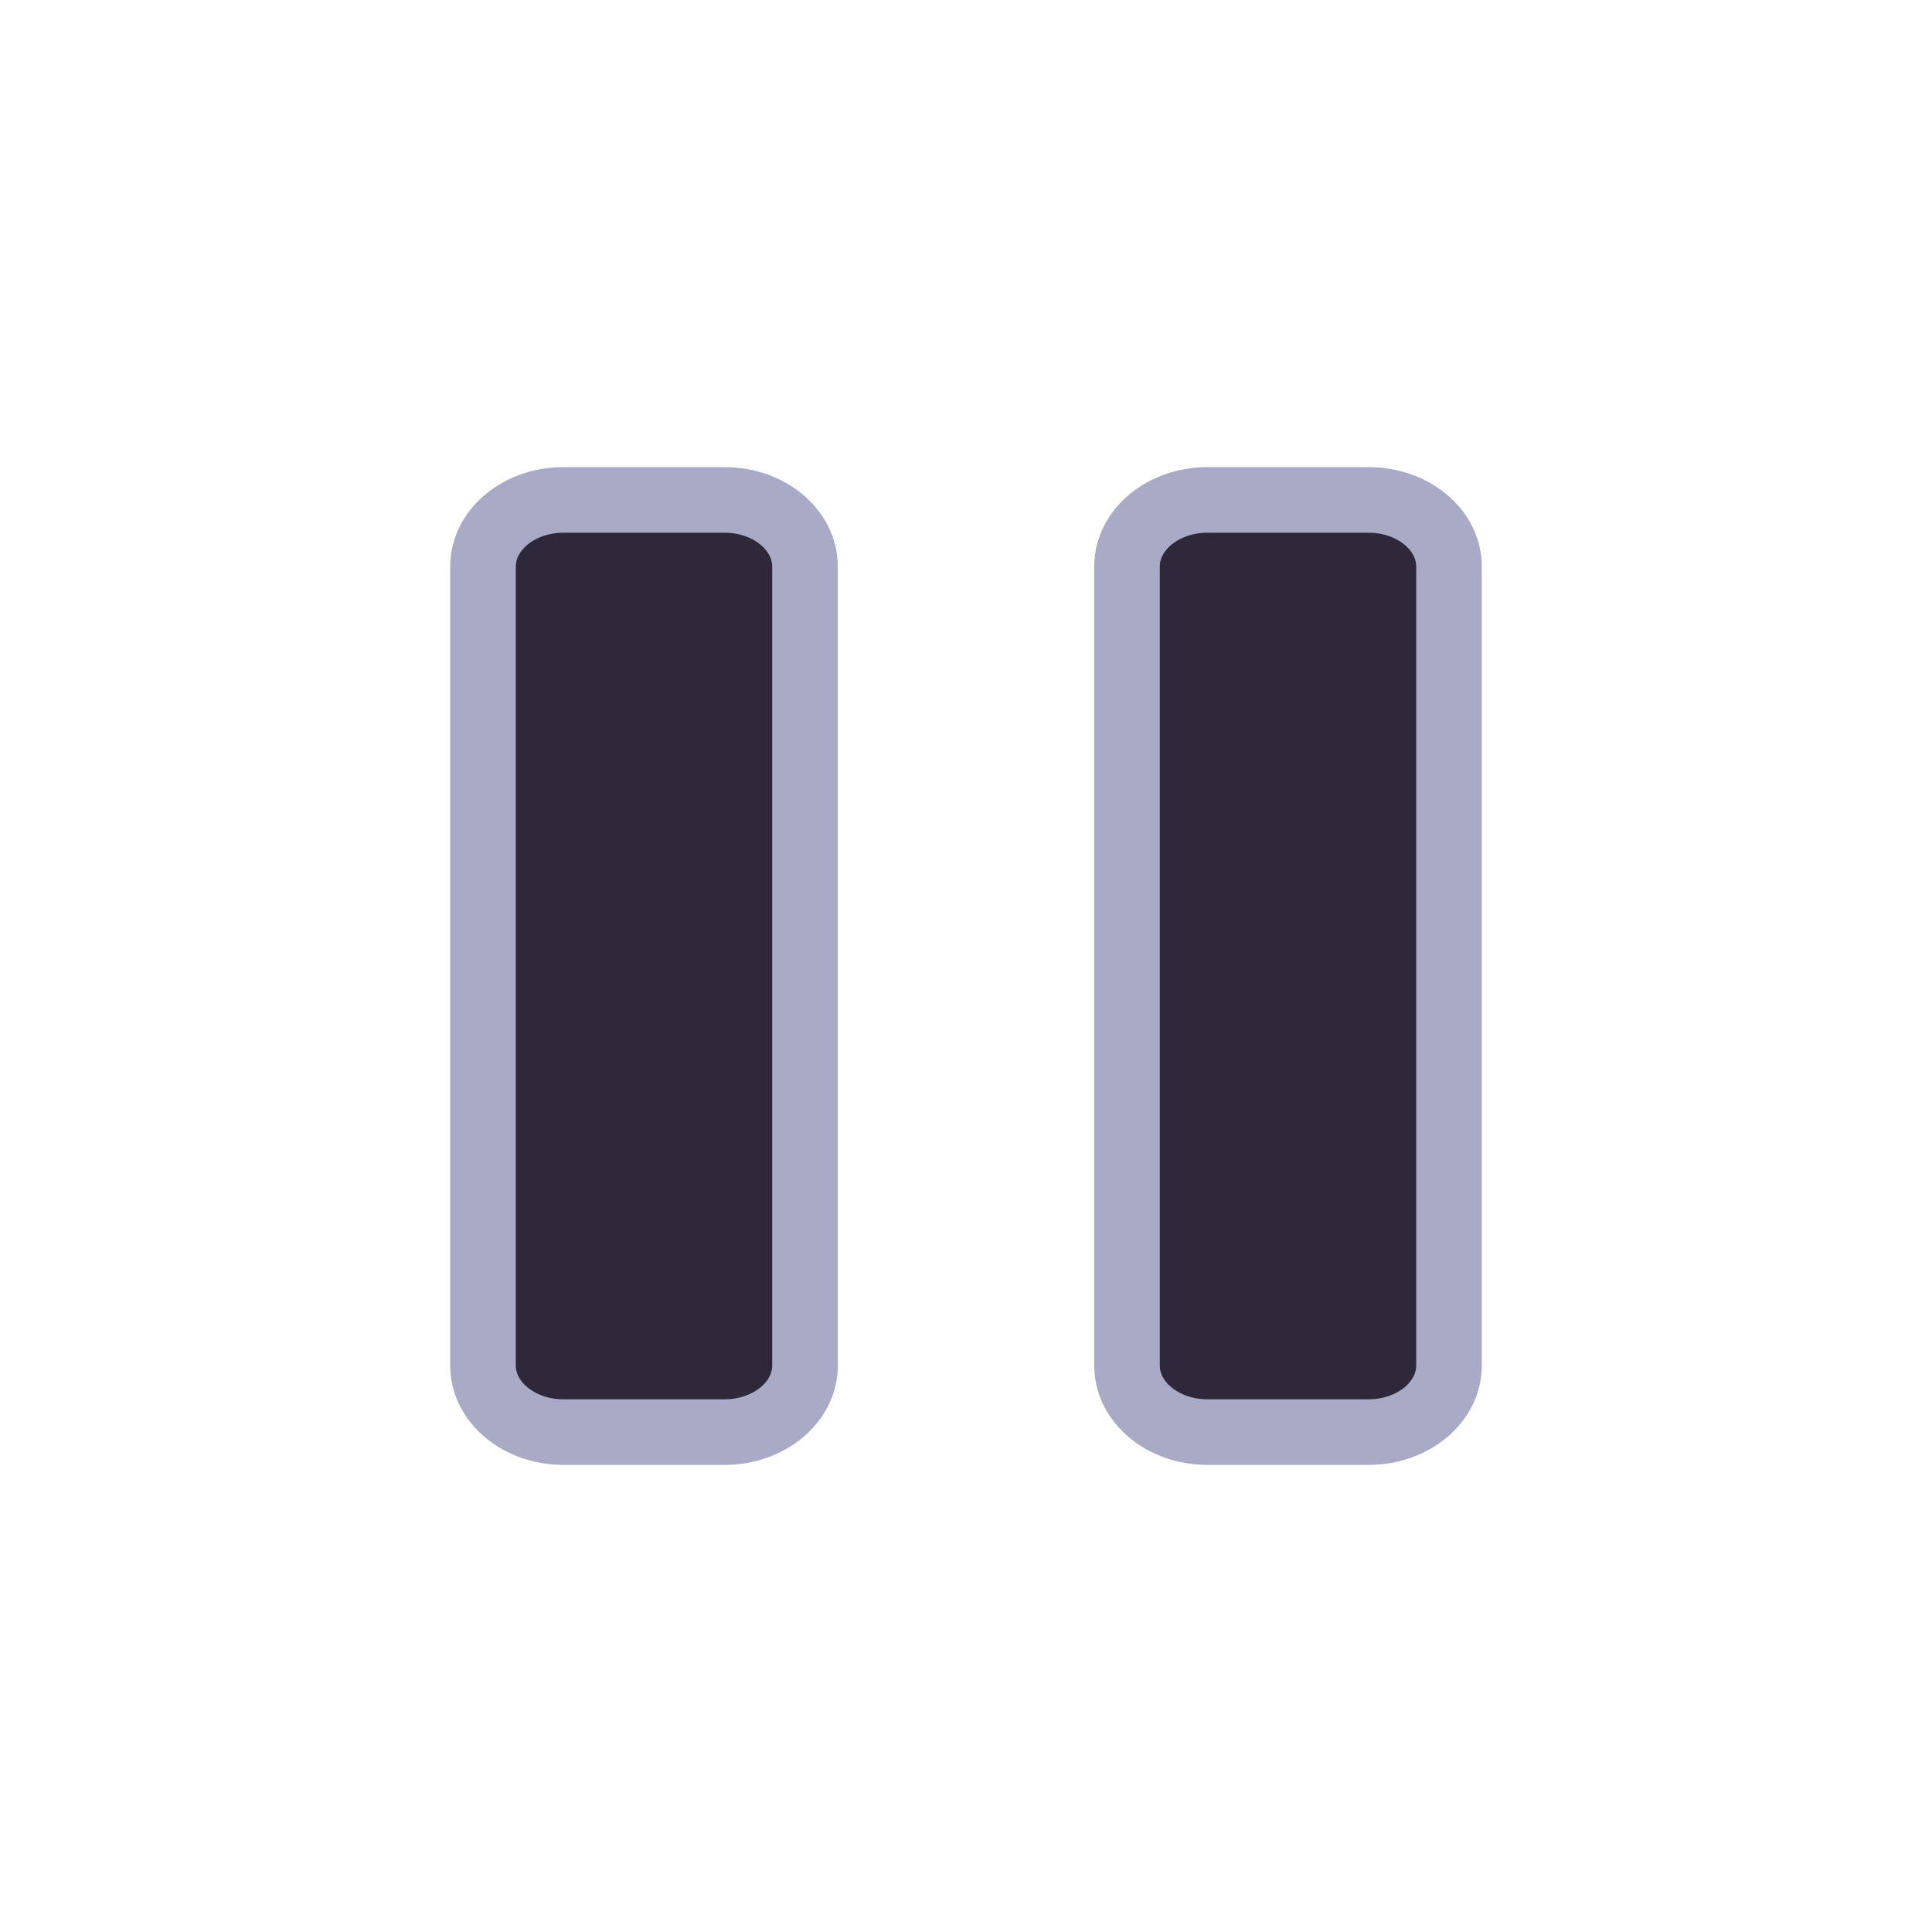
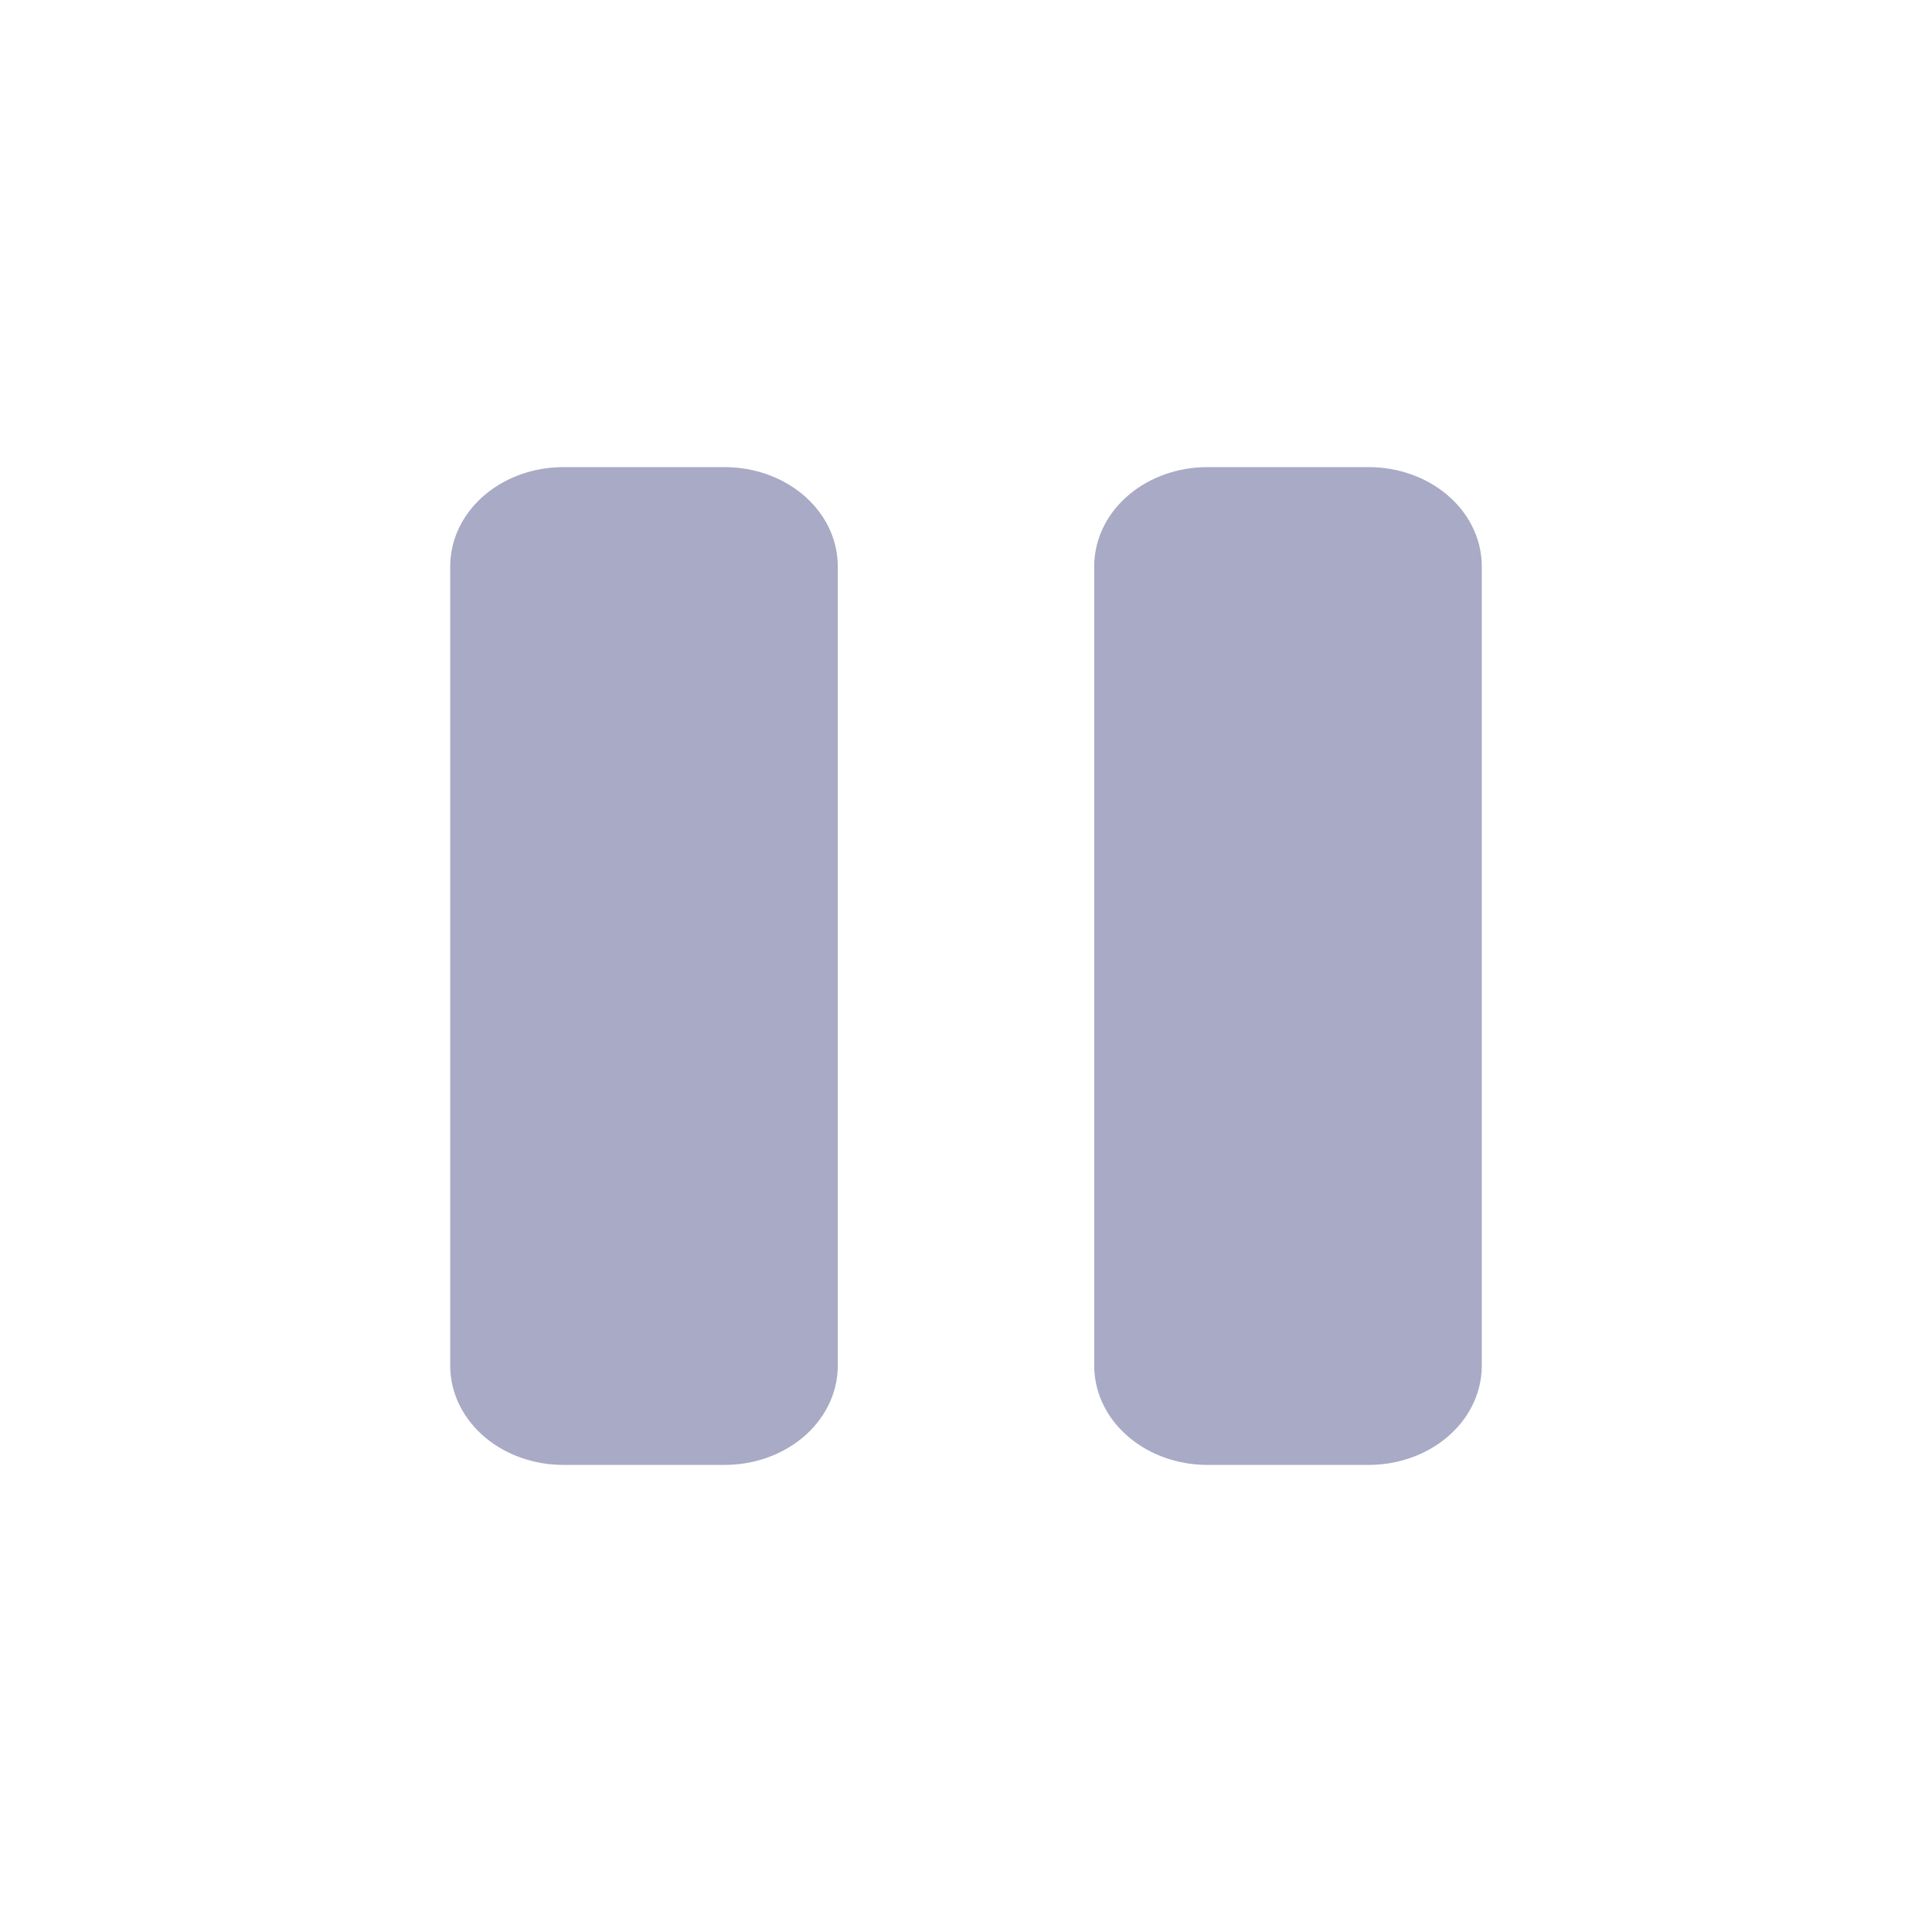
<svg xmlns="http://www.w3.org/2000/svg" width="50" height="50" viewBox="0 0 81 67" fill="none">
-   <path d="M30.375 13.959H23.625C21.761 13.959 20.25 15.209 20.25 16.751V50.251C20.25 51.792 21.761 53.042 23.625 53.042H30.375C32.239 53.042 33.75 51.792 33.75 50.251V16.751C33.75 15.209 32.239 13.959 30.375 13.959Z" fill="#2E293A" stroke="#A9AAC5" stroke-width="2.75" stroke-linecap="round" stroke-linejoin="round" />
-   <path d="M57.375 13.959H50.625C48.761 13.959 47.25 15.209 47.25 16.751V50.251C47.25 51.792 48.761 53.042 50.625 53.042H57.375C59.239 53.042 60.75 51.792 60.75 50.251V16.751C60.75 15.209 59.239 13.959 57.375 13.959Z" fill="#2E293A" stroke="#A9AAC5" stroke-width="2.75" stroke-linecap="round" stroke-linejoin="round" />
+   <path d="M30.375 13.959H23.625C21.761 13.959 20.25 15.209 20.25 16.751V50.251C20.25 51.792 21.761 53.042 23.625 53.042H30.375C32.239 53.042 33.75 51.792 33.75 50.251V16.751C33.75 15.209 32.239 13.959 30.375 13.959Z" fill="#A9AAC5" stroke="#A9AAC5" stroke-width="2.75" stroke-linecap="round" stroke-linejoin="round" />
+   <path d="M57.375 13.959H50.625C48.761 13.959 47.25 15.209 47.25 16.751V50.251C47.25 51.792 48.761 53.042 50.625 53.042H57.375C59.239 53.042 60.75 51.792 60.75 50.251V16.751C60.75 15.209 59.239 13.959 57.375 13.959Z" fill="#A9AAC5" stroke="#A9AAC5" stroke-width="2.75" stroke-linecap="round" stroke-linejoin="round" />
</svg>
